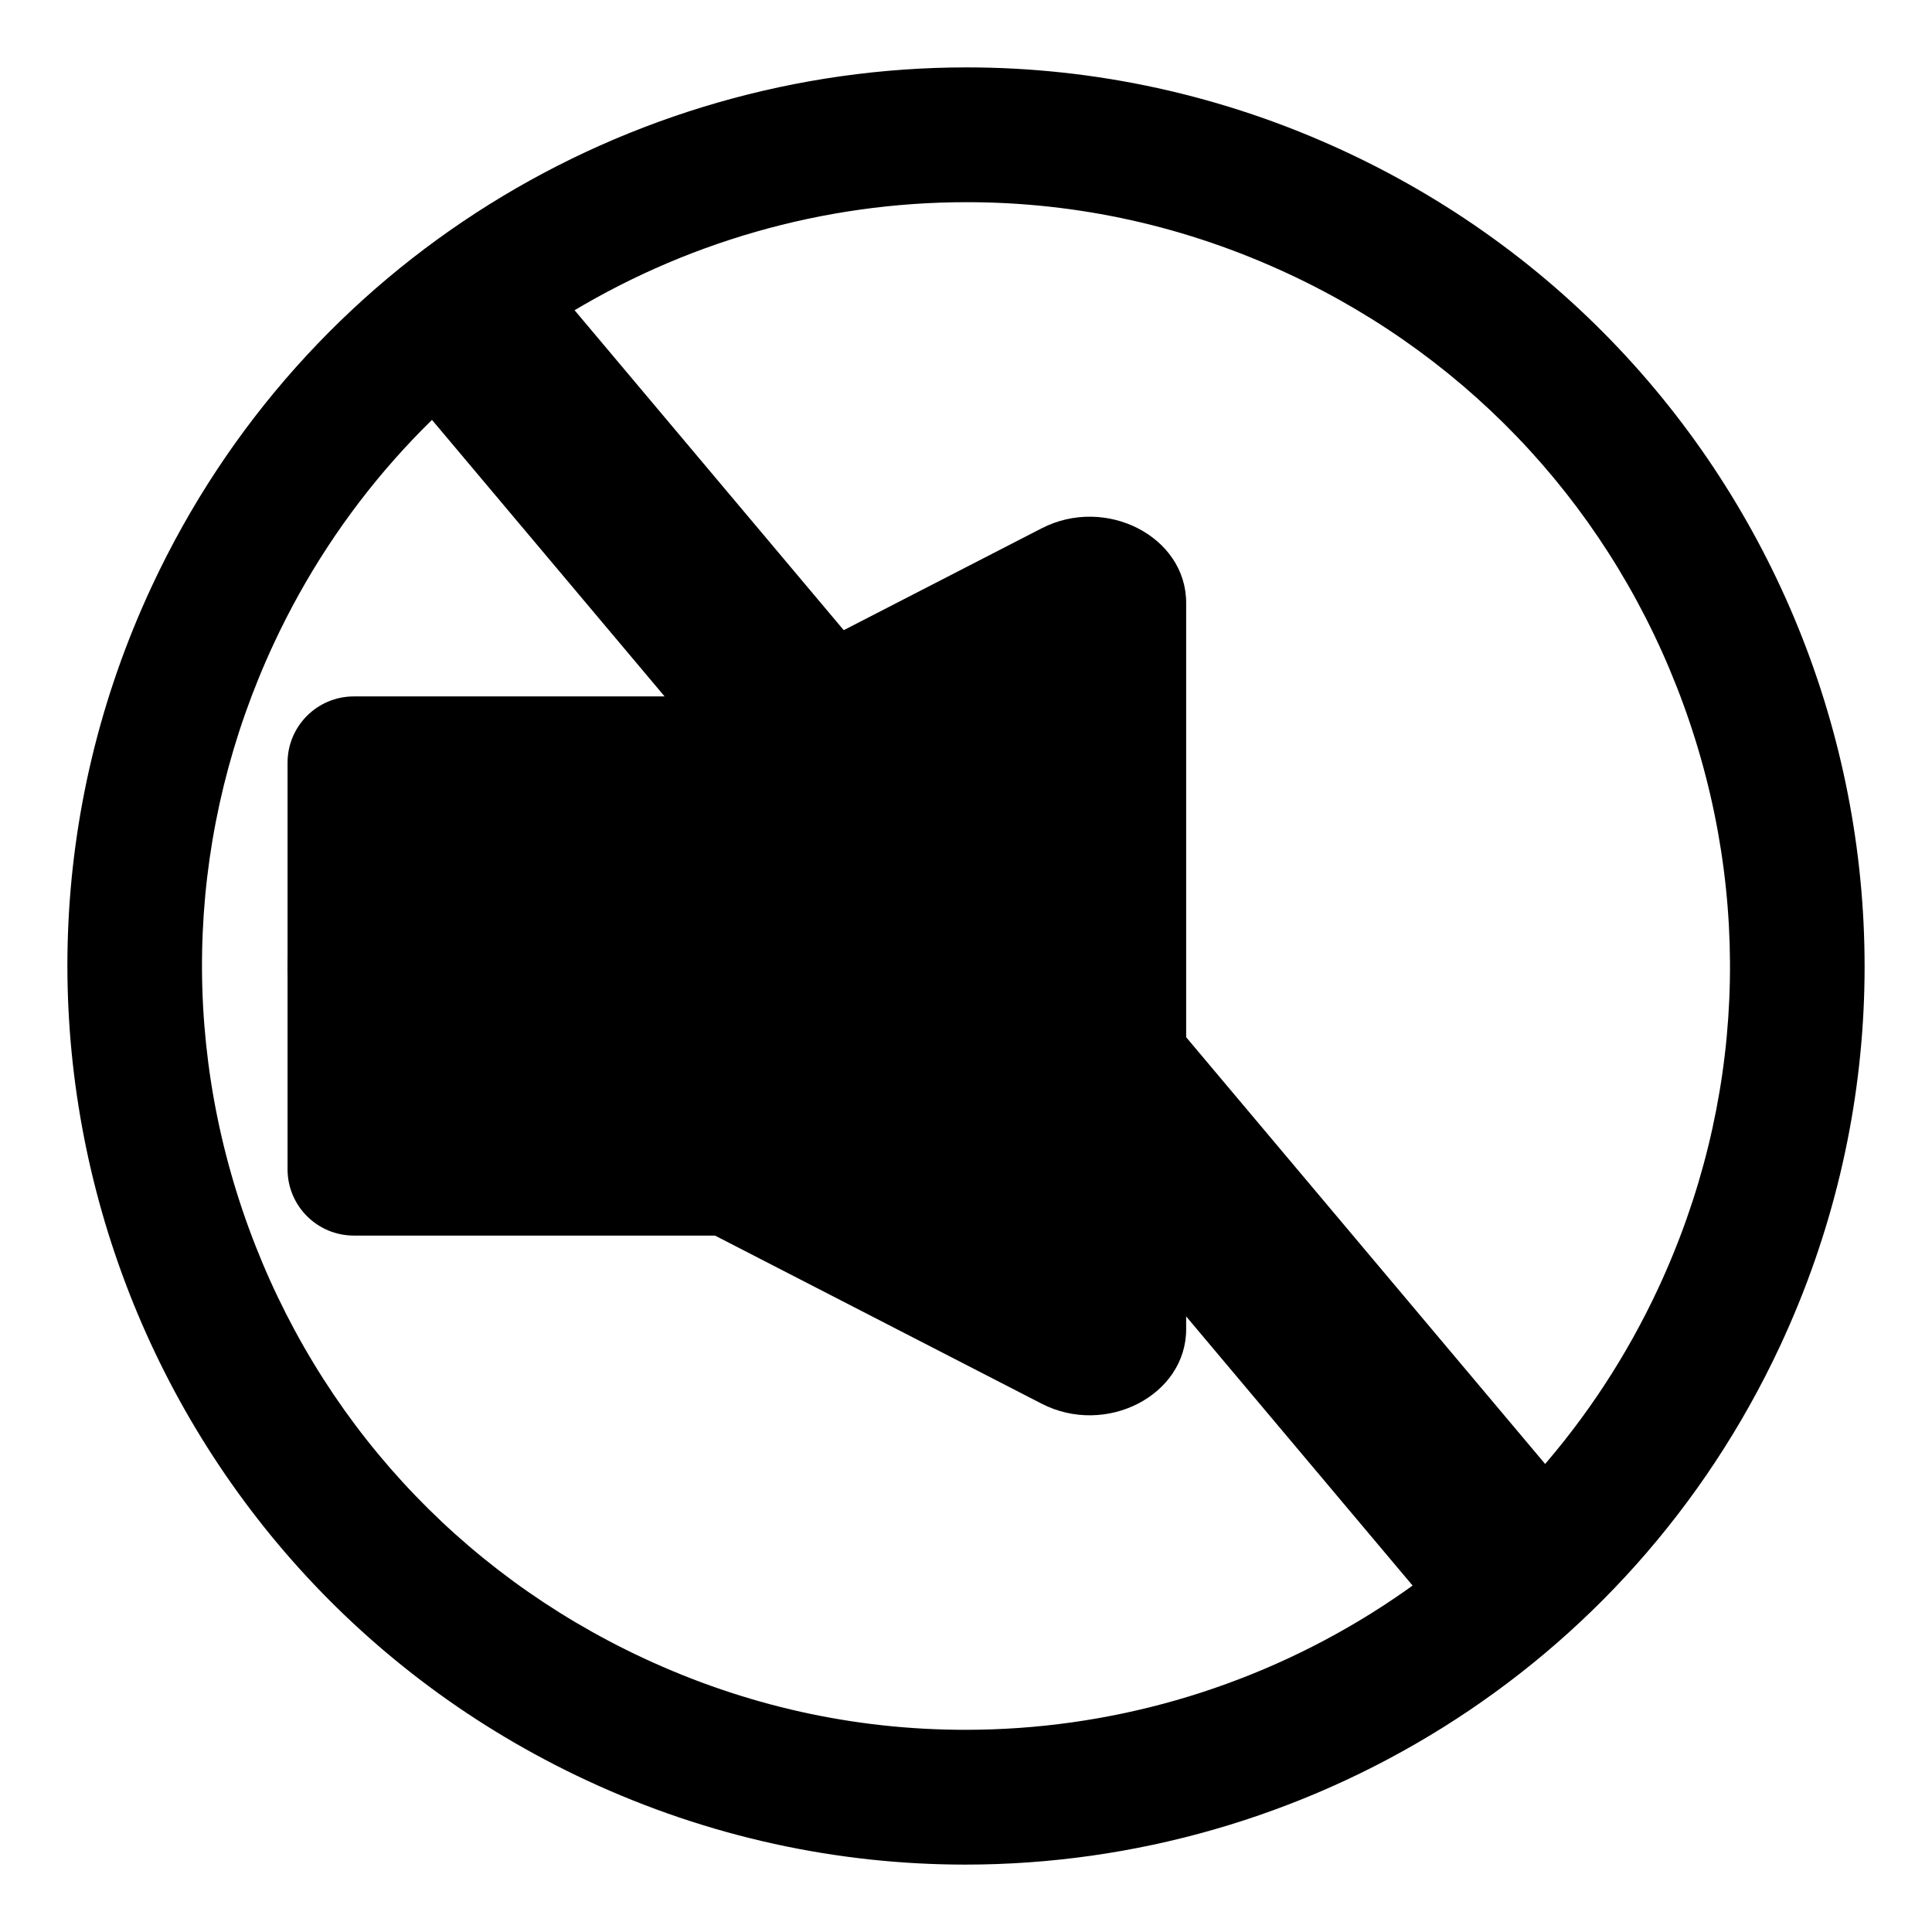
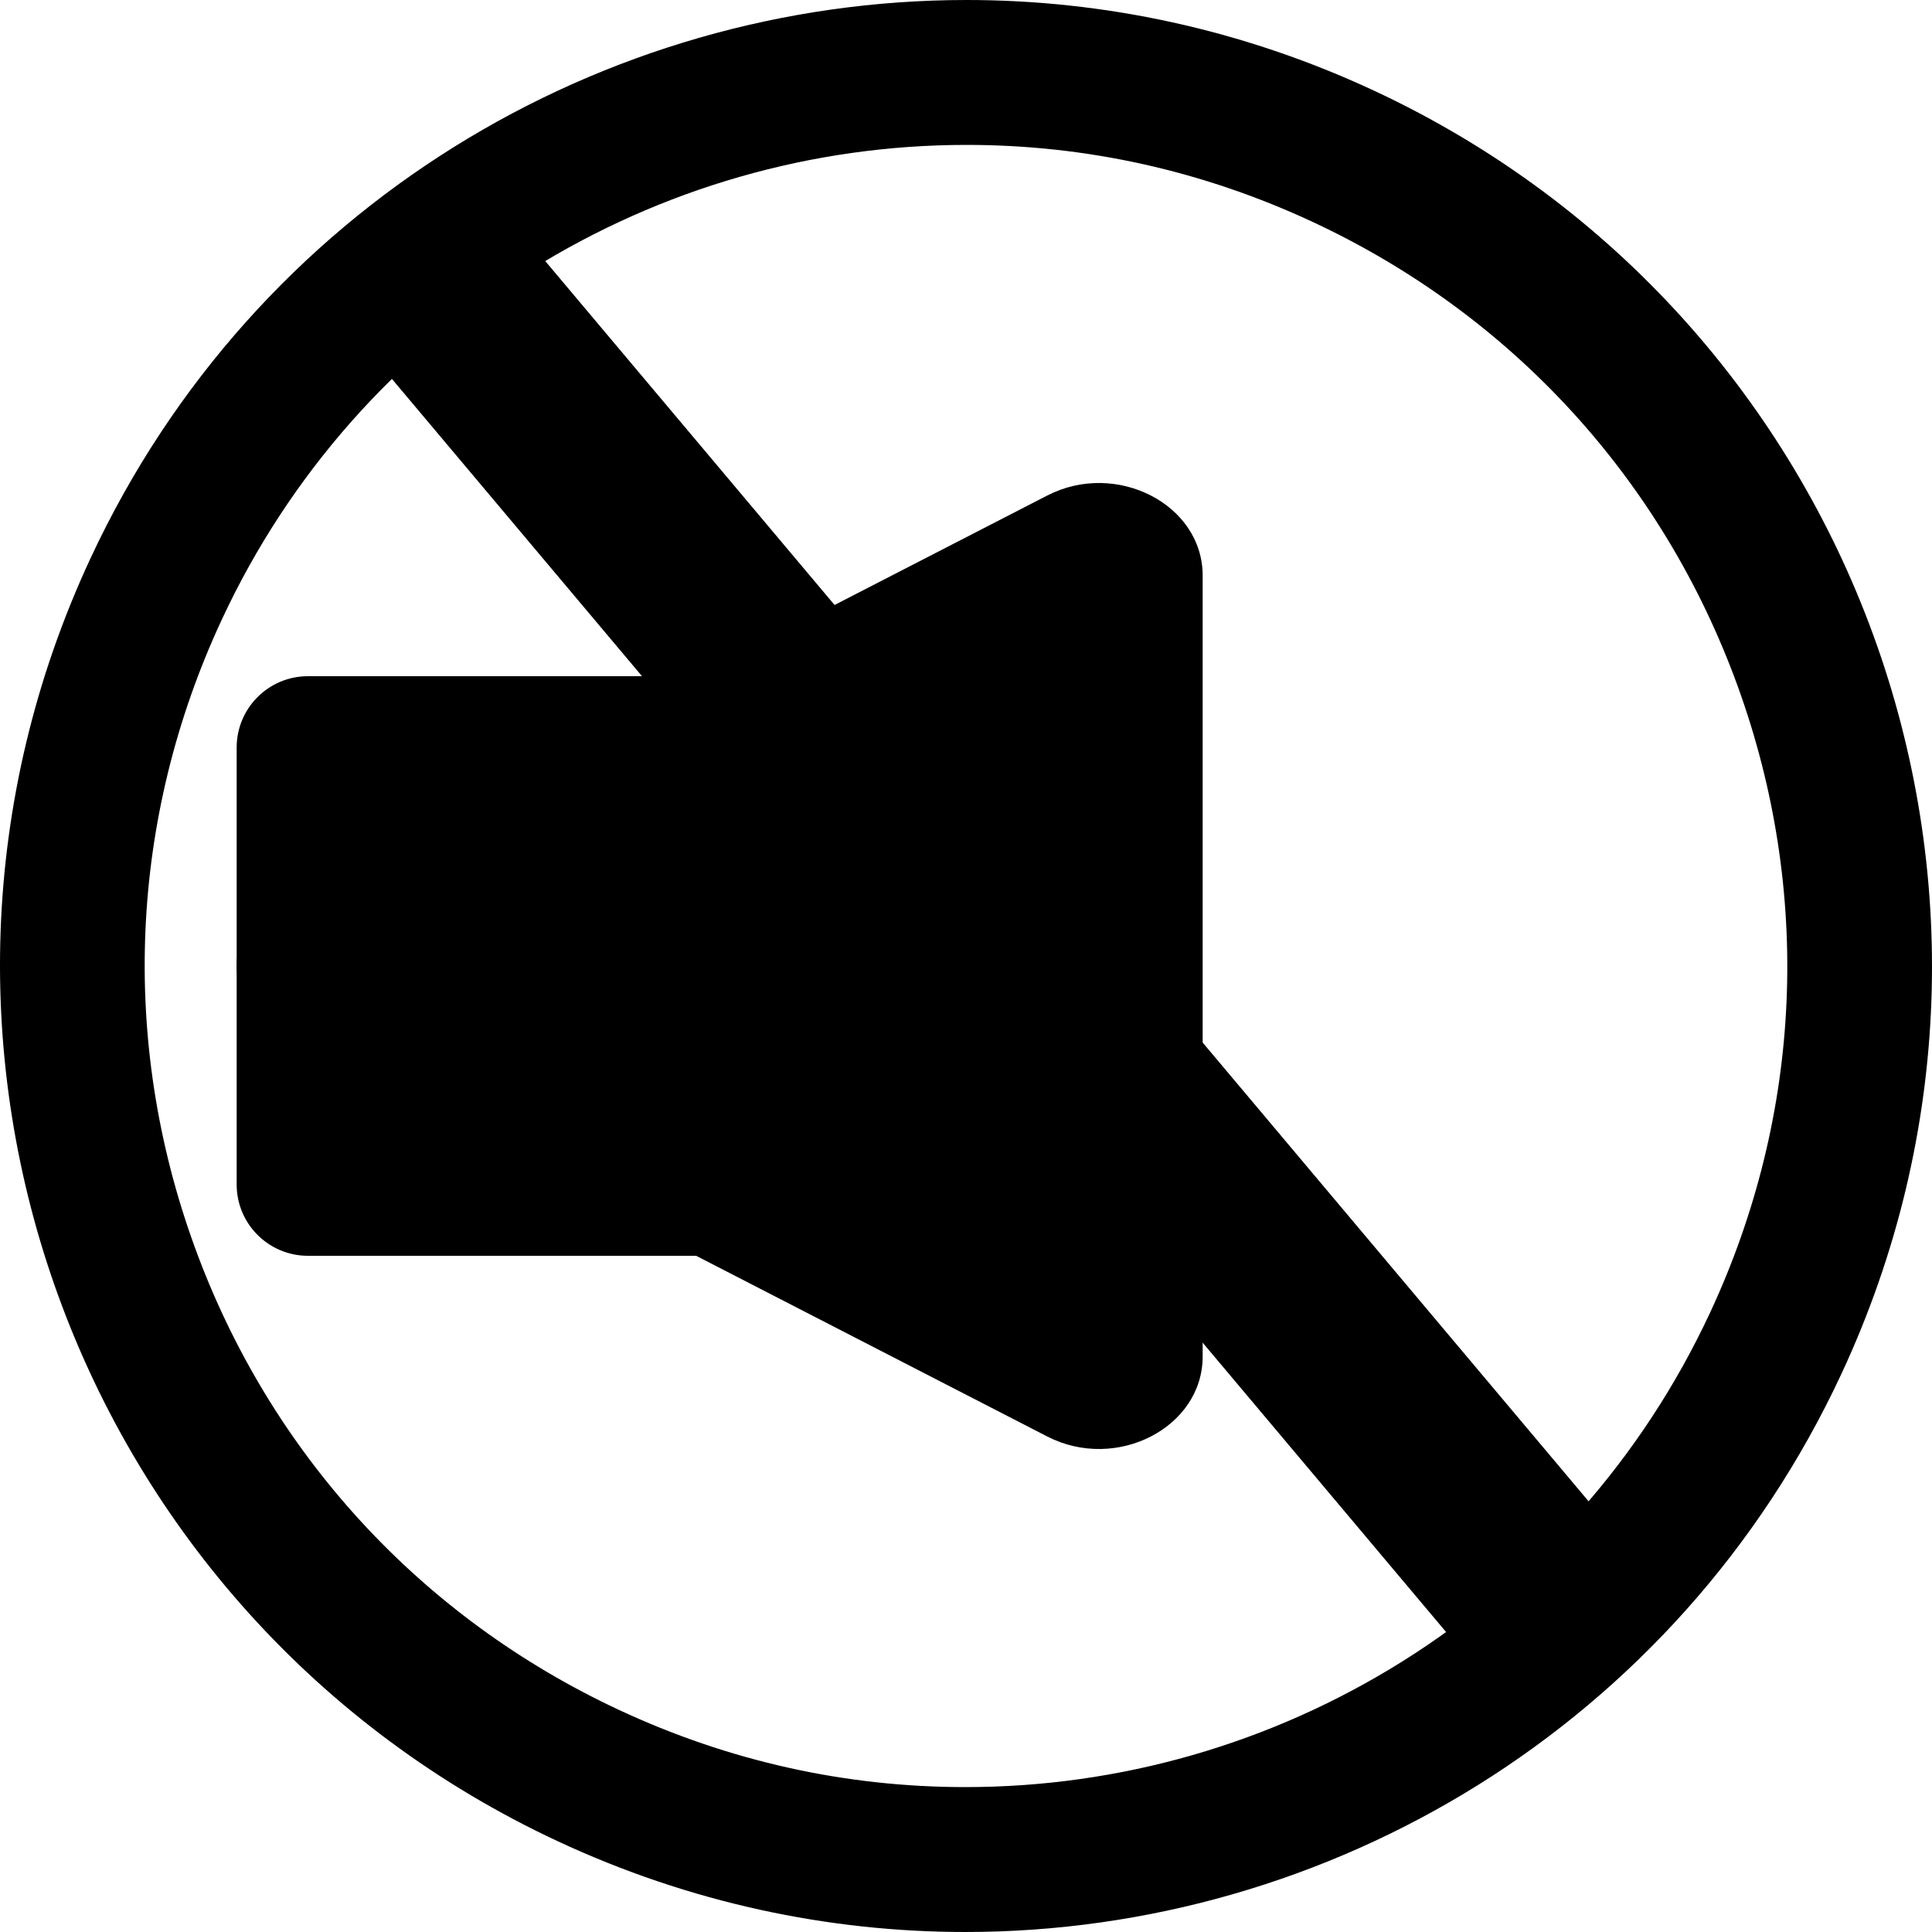
- <svg xmlns="http://www.w3.org/2000/svg" id="logo_pfad" data-name="logo pfad" viewBox="0 0 215 215" version="1.1">
+ <svg xmlns="http://www.w3.org/2000/svg" id="logo_pfad" data-name="logo pfad" viewBox="0 0 200 200" version="1.1" width="200" height="200">
  <defs id="defs4">
    <style id="style2">
      .cls-1 {
        fill: #ff7301;
      }
    </style>
  </defs>
-   <path class="cls-1" d="M107.565,22.5c12.423,0,24.484,2.687,35.847,7.985,20.571,9.593,36.176,26.622,43.939,47.951,7.763,21.329,6.756,44.405-2.837,64.976-6.971,14.949-18.011,27.443-31.927,36.131-13.577,8.476-29.191,12.957-45.153,12.957-12.423,0-24.484-2.687-35.847-7.985-20.571-9.593-36.176-26.622-43.939-47.951-7.763-21.329-6.756-44.405,2.837-64.976,6.971-14.949,18.011-27.443,31.927-36.131,13.577-8.476,29.191-12.957,45.153-12.957M107.565,7.5c-37.654,0-73.711,21.371-90.674,57.748-23.335,50.042-1.685,109.526,48.357,132.861,13.665,6.372,28.042,9.391,42.187,9.391,37.654,0,73.711-21.371,90.674-57.748,23.335-50.042,1.685-109.526-48.357-132.861-13.665-6.372-28.042-9.391-42.187-9.391h0Z" id="path6" style="fill:#000000;fill-opacity:1" />
-   <rect class="cls-1" x="32" y="77.5" width="60" height="60" rx="7.379" ry="7.379" id="rect8" style="fill:#000000;fill-opacity:1;stroke-width:0.667" />
-   <path class="cls-1" d="M 37.362,99.221 115.914,58.795 c 7.15,-3.679 16.086,0.92 16.086,8.279 v 80.853 c 0,7.359 -8.936,11.958 -16.086,8.279 l -78.551,-40.426 c -7.15,-3.679 -7.15,-12.879 0,-16.558 z" id="path300" style="fill:#000000;fill-opacity:1;stroke-width:1.013" />
-   <path style="fill:none;stroke:#000000;stroke-width:20;stroke-linecap:butt;stroke-linejoin:miter;stroke-opacity:1;stroke-dasharray:none" d="M 47.811,30.882 171.682,178.131" id="path4922" />
+   <path class="cls-1" d="m 100.065,15 c 12.423,0 24.484,2.687 35.847,7.985 20.571,9.593 36.176,26.622 43.939,47.951 7.763,21.329 6.756,44.405 -2.837,64.976 -6.971,14.949 -18.011,27.443 -31.927,36.131 -13.577,8.476 -29.191,12.957 -45.153,12.957 -12.423,0 -24.484,-2.687 -35.847,-7.985 -20.571,-9.593 -36.176,-26.622 -43.939,-47.951 -7.763,-21.329 -6.756,-44.405 2.837,-64.976 6.971,-14.949 18.011,-27.443 31.927,-36.131 C 68.489,19.481 84.103,15 100.065,15 m 0,-15 C 62.411,0 26.354,21.371 9.391,57.748 c -23.335,50.042 -1.685,109.526 48.357,132.861 13.665,6.372 28.042,9.391 42.187,9.391 37.654,0 73.711,-21.371 90.674,-57.748 23.335,-50.042 1.685,-109.526 -48.357,-132.861 C 128.587,3.019 114.21,0 100.065,0 Z" id="path6" style="fill:#000000;fill-opacity:1" />
+   <rect class="cls-1" x="24.5" y="70" width="60" height="60" rx="7.379" ry="7.379" id="rect8" style="fill:#000000;fill-opacity:1;stroke-width:0.667" />
+   <path class="cls-1" d="m 29.862,91.721 78.551,-40.426 c 7.15,-3.679 16.086,0.92 16.086,8.279 v 80.853 c 0,7.359 -8.936,11.958 -16.086,8.279 l -78.551,-40.426 c -7.15,-3.679 -7.15,-12.879 0,-16.558 z" id="path300" style="fill:#000000;fill-opacity:1;stroke-width:1.013" />
+   <path style="fill:none;stroke:#000000;stroke-width:20;stroke-linecap:butt;stroke-linejoin:miter;stroke-dasharray:none;stroke-opacity:1" d="M 40.311,23.382 164.182,170.631" id="path4922" />
</svg>
